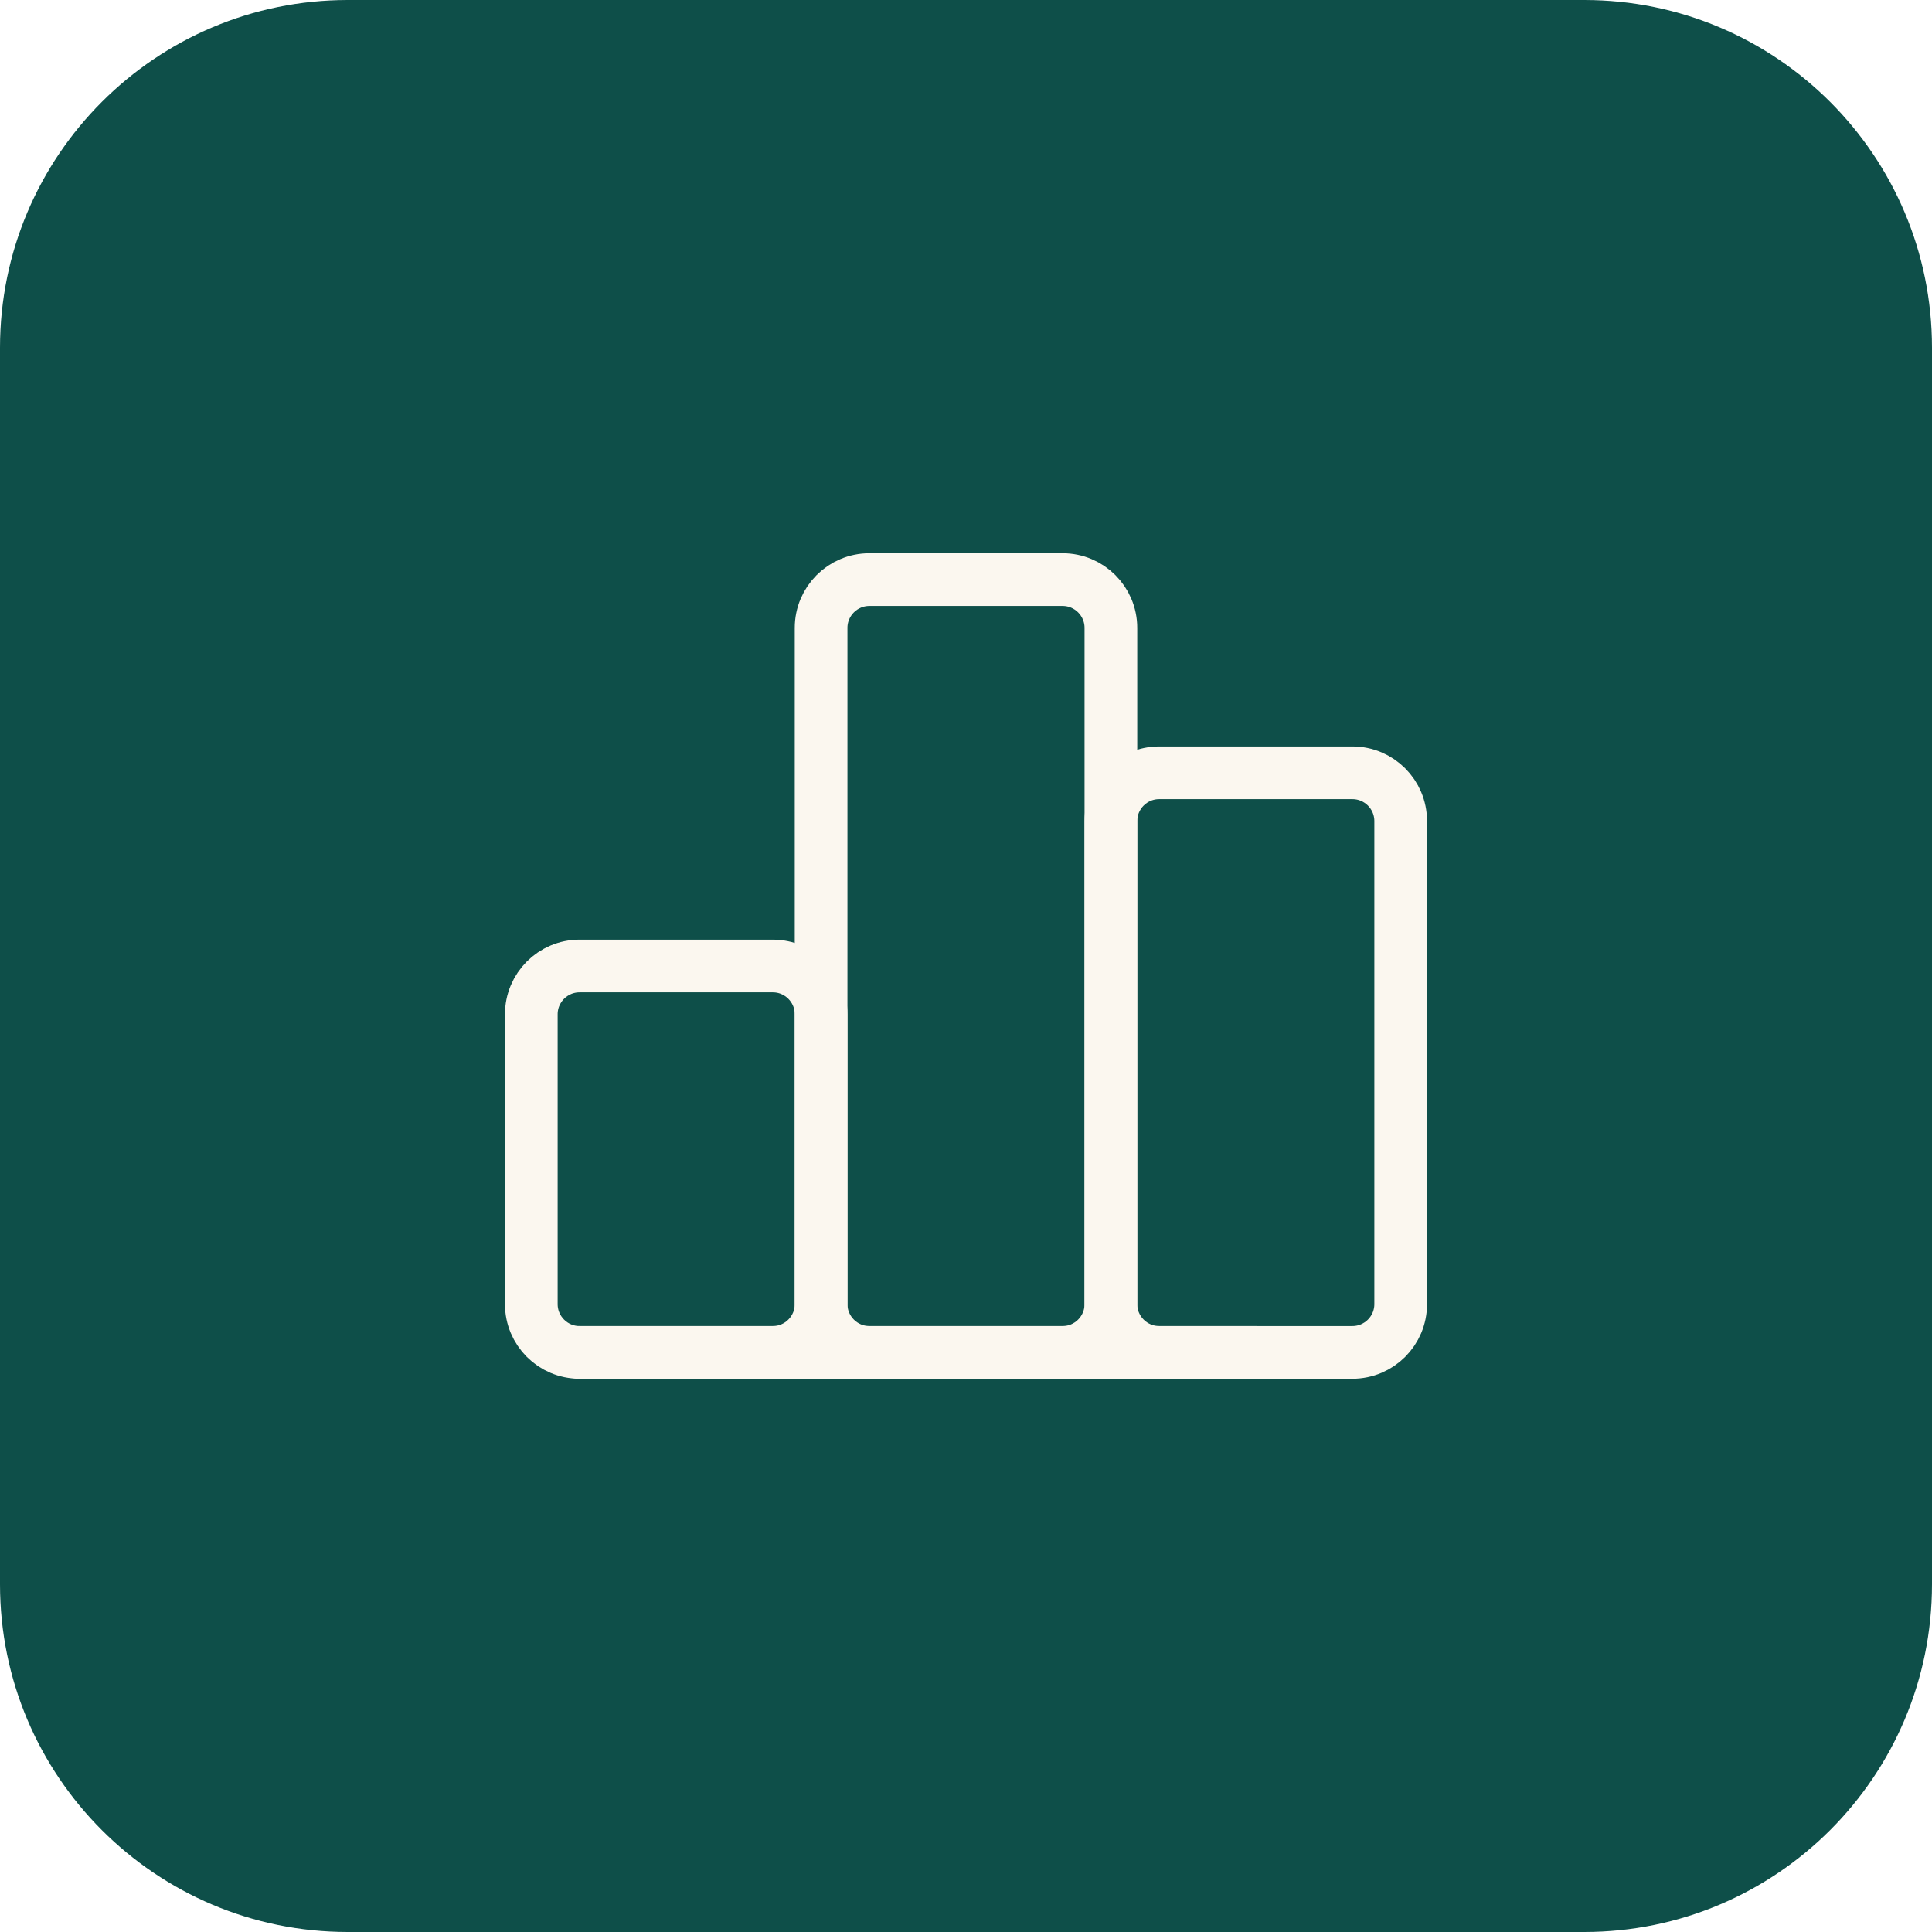
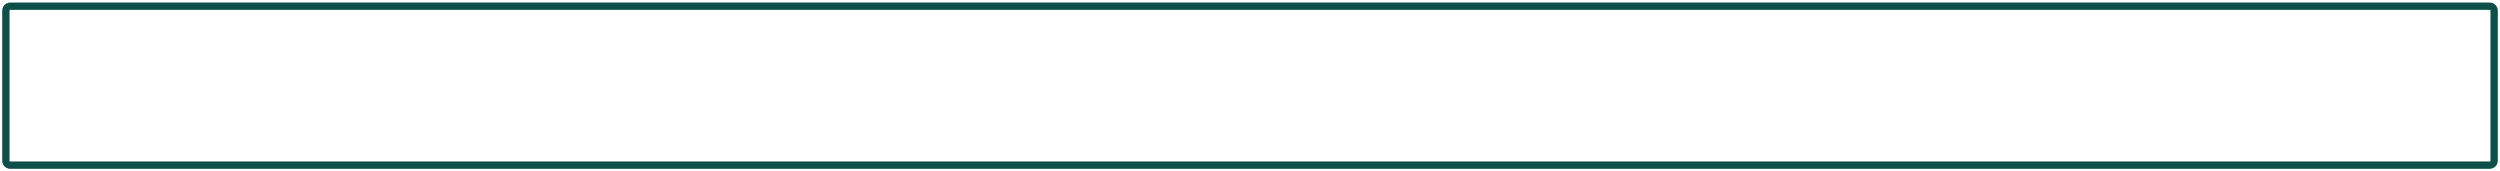
- <svg xmlns="http://www.w3.org/2000/svg" viewBox="1640 380 110 110" width="110" height="110">
-   <rect x="1640" y="380" width="110" height="110" rx="19.8" fill="#0E4F49" />
-   <g transform="translate(1662 402) scale(2.75)" fill="none" stroke="#FBF7EF" stroke-width="1.091" stroke-linecap="round" stroke-linejoin="round">
-     <path d="M3 13a1 1 0 0 1 1 -1h4a1 1 0 0 1 1 1v6a1 1 0 0 1 -1 1h-4a1 1 0 0 1 -1 -1z" />
-     <path d="M15 9a1 1 0 0 1 1 -1h4a1 1 0 0 1 1 1v10a1 1 0 0 1 -1 1h-4a1 1 0 0 1 -1 -1z" />
-     <path d="M9 5a1 1 0 0 1 1 -1h4a1 1 0 0 1 1 1v14a1 1 0 0 1 -1 1h-4a1 1 0 0 1 -1 -1z" />
-     <path d="M4 20h14" />
-   </g>
+ <svg xmlns="http://www.w3.org/2000/svg" viewBox="108 432 1704 116" width="1704" height="116">
+   <rect x="112" y="436.24" width="1696" height="108.32" rx="3" fill="none" stroke="#0E4F49" stroke-width="5" />
</svg>
